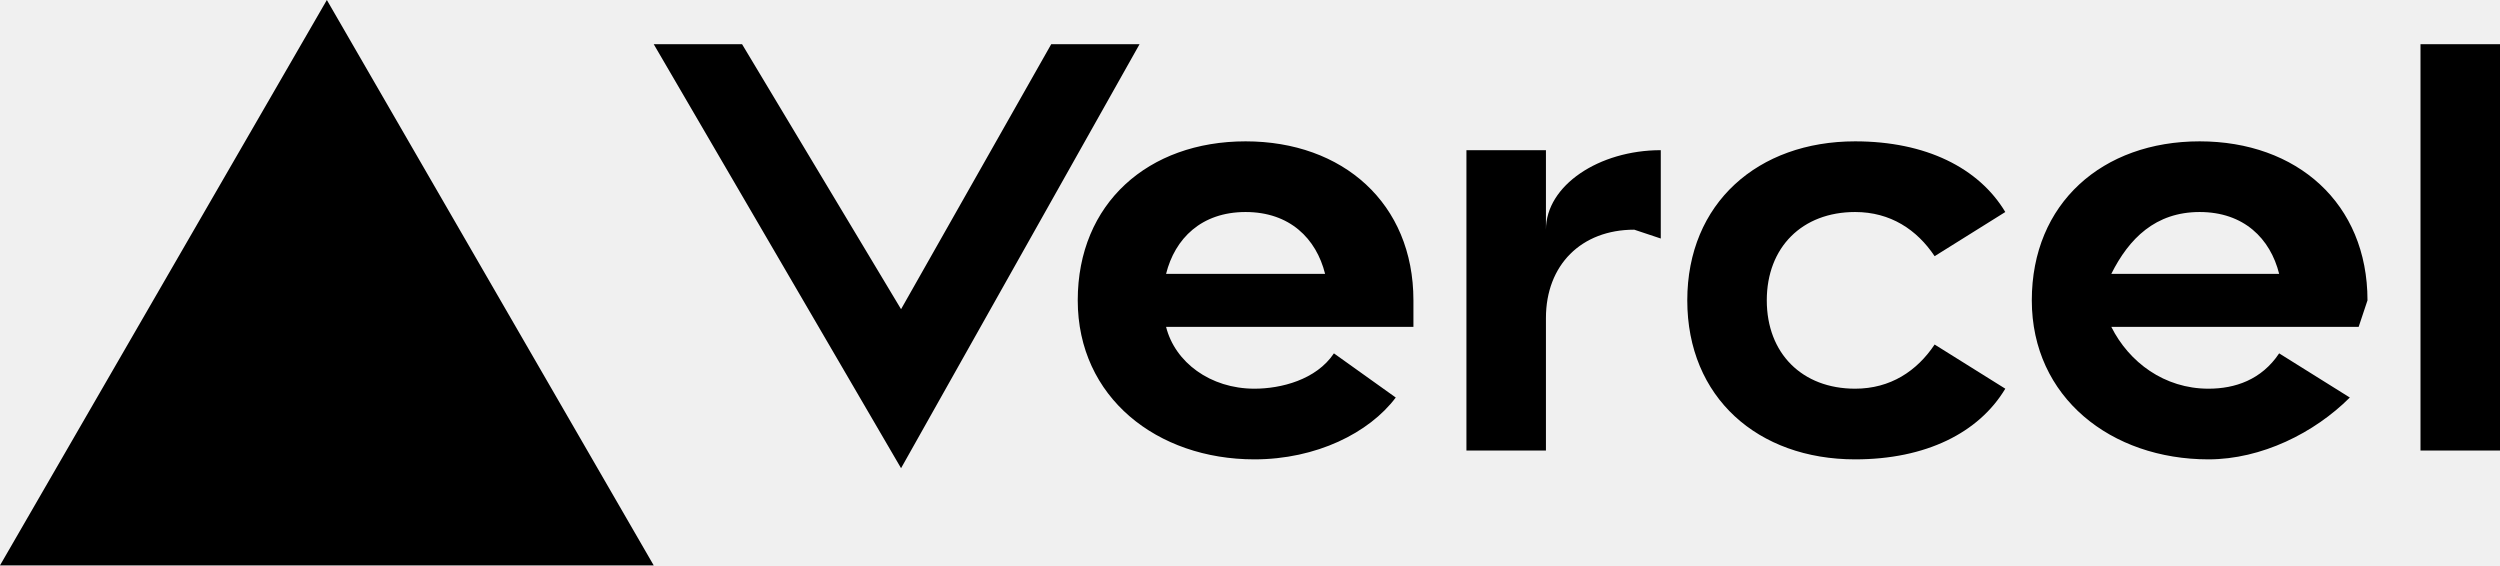
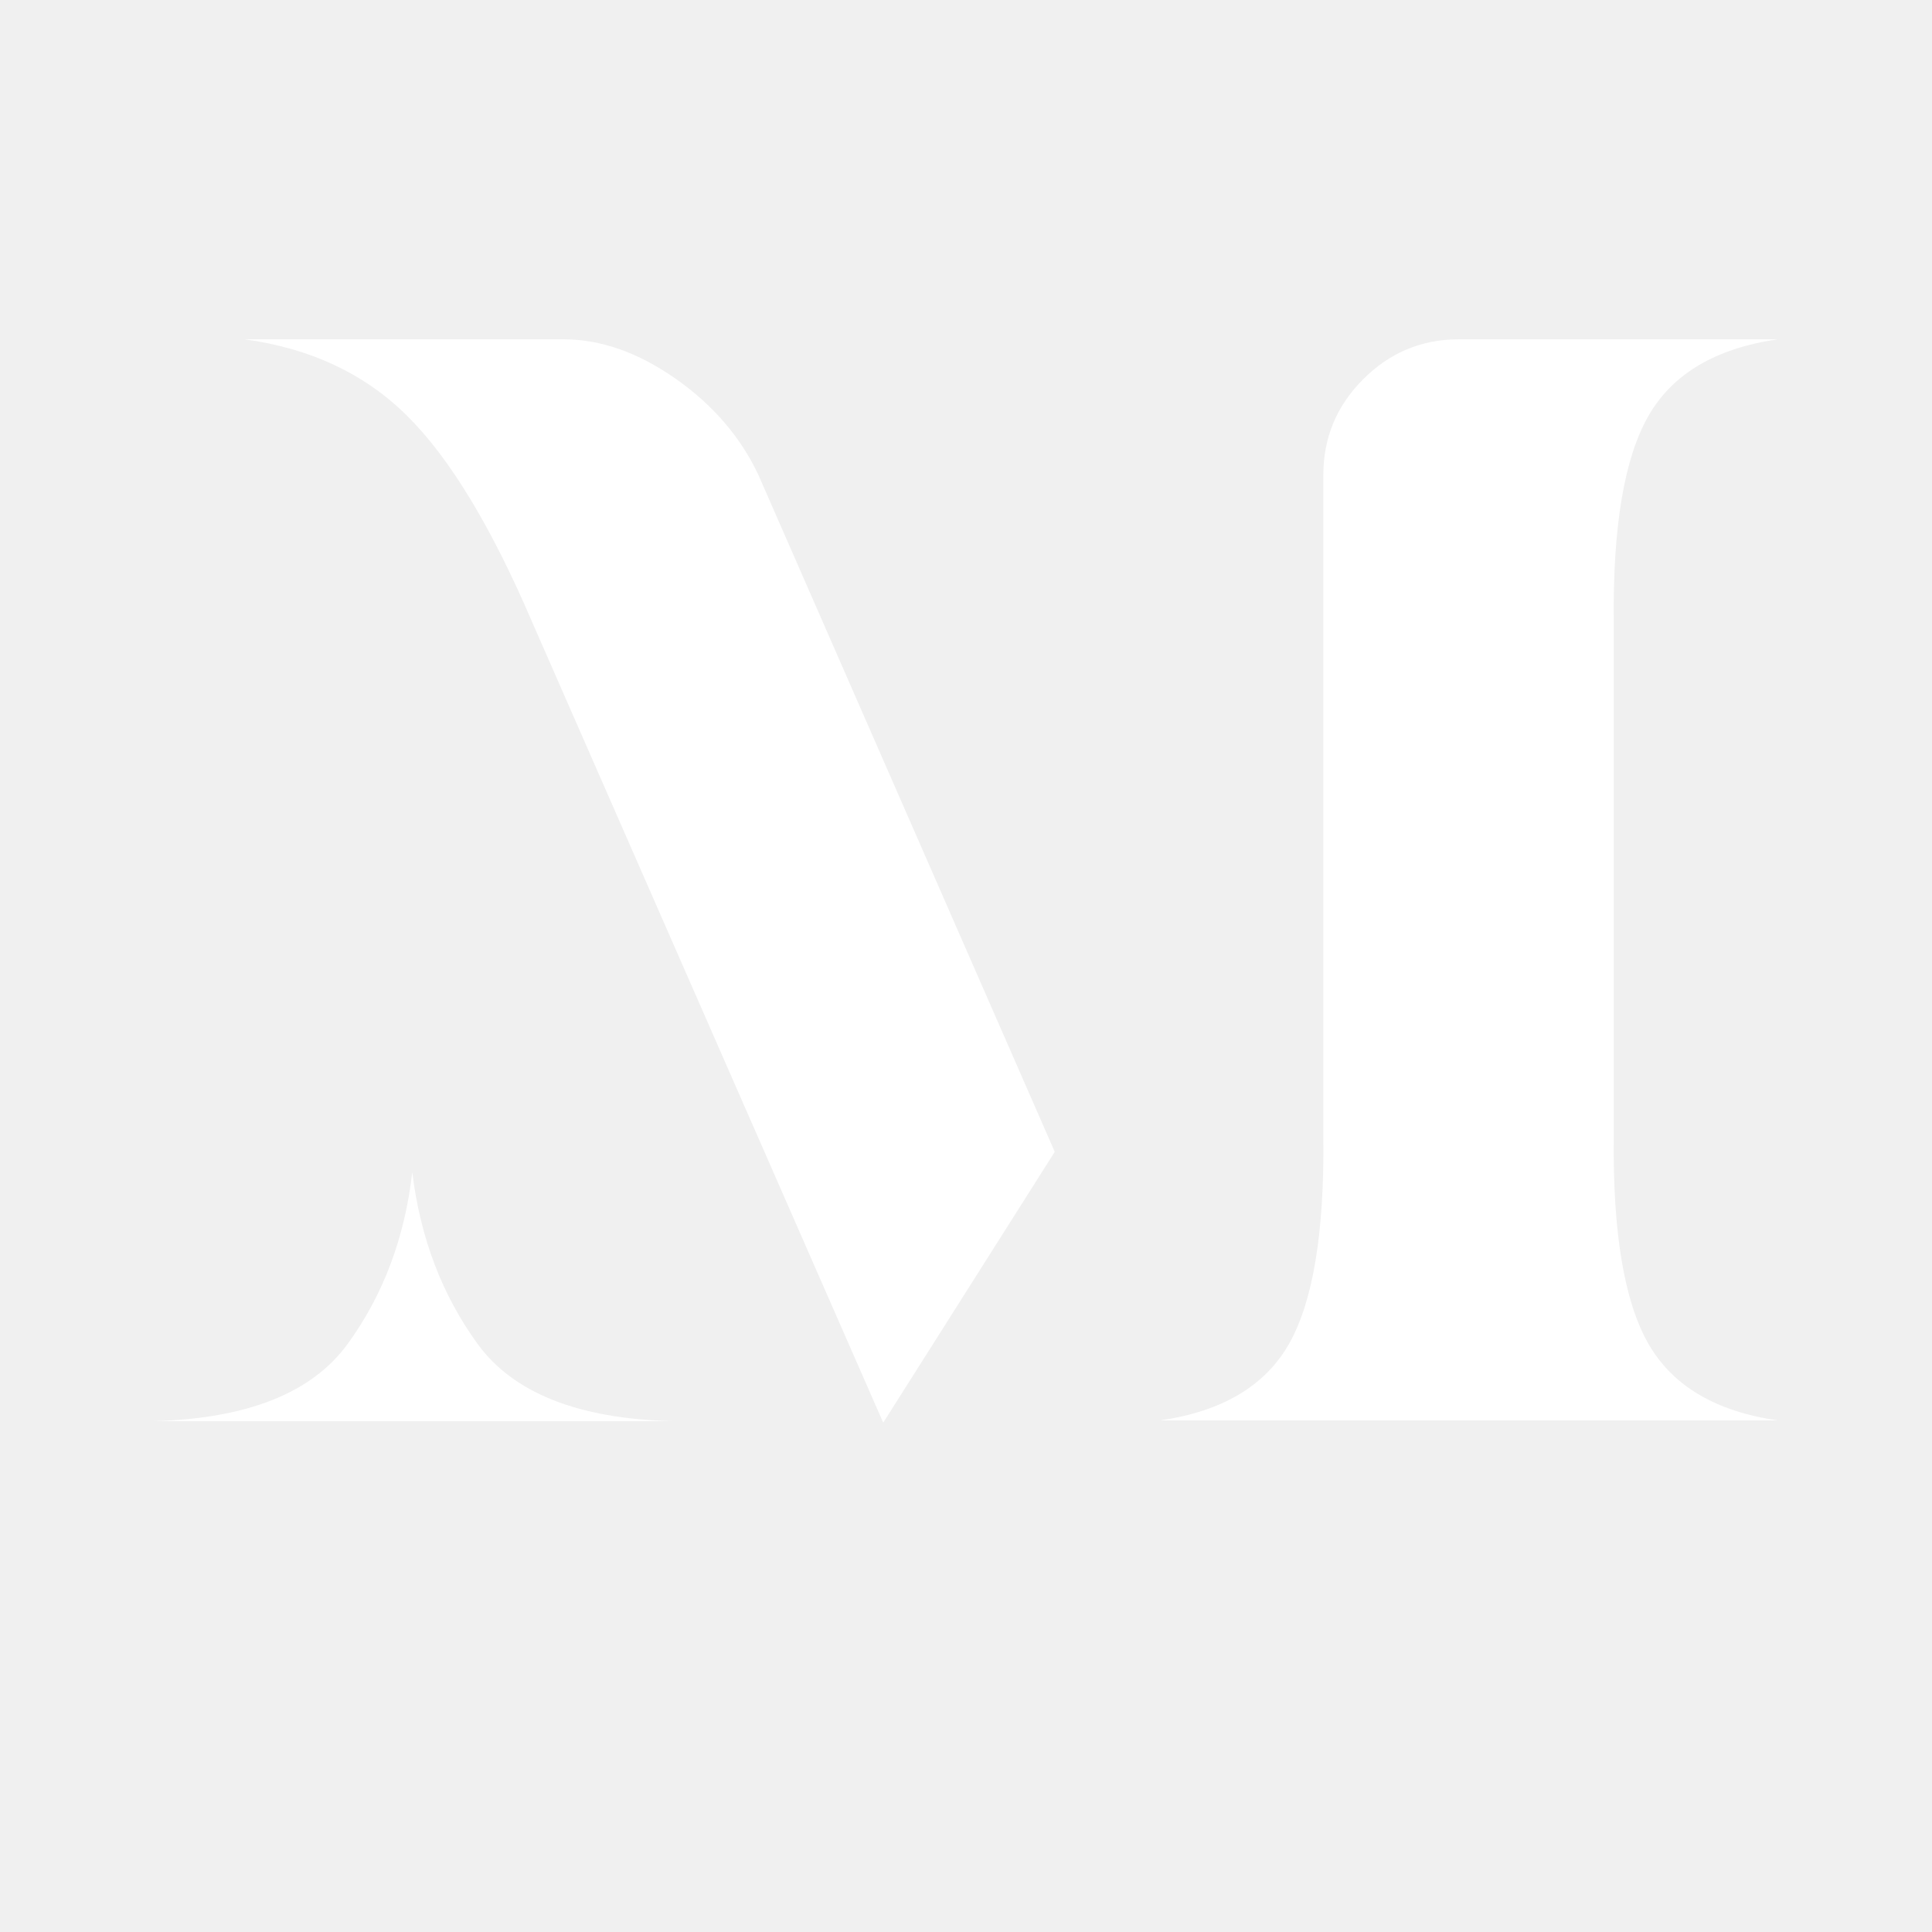
- <svg xmlns="http://www.w3.org/2000/svg" fill="none" viewBox="0 0 283 64">
-   <path fill="black" d="M141 16c-11 0-19 7-19 18s9 18 20 18c7 0 13-3 16-7l-7-5c-2 3-6 4-9 4-5 0-9-3-10-7h28v-3c0-11-8-18-19-18zm-9 15c1-4 4-7 9-7s8 3 9 7h-18zm117-15c-11 0-19 7-19 18s9 18 20 18c6 0 12-3 16-7l-8-5c-2 3-5 4-8 4-5 0-9-3-11-7h28l1-3c0-11-8-18-19-18zm-10 15c2-4 5-7 10-7s8 3 9 7h-19zm-39 3c0 6 4 10 10 10 4 0 7-2 9-5l8 5c-3 5-9 8-17 8-11 0-19-7-19-18s8-18 19-18c8 0 14 3 17 8l-8 5c-2-3-5-5-9-5-6 0-10 4-10 10zm83-29v46h-9V5h9zM37 0l37 64H0L37 0zm92 5-27 48L74 5h10l18 30 17-30h10zm59 12v10l-3-1c-6 0-10 4-10 10v15h-9V17h9v9c0-5 6-9 13-9z" />
+ <svg xmlns="http://www.w3.org/2000/svg" width="1080" height="1080">
+   <path fill="transparent" d="M0 0h1080v1080H0z" />
+   <path d="M-540-540H540V540H-540z" fill="#fff" visibility="hidden" transform="translate(540 540)" />
+   <path transform="matrix(4.54 0 0 4.54 85.78 38.48)" d="M0 166.512h0 0 63.826c-11.549-.309-19.515-3.474-23.9-9.495s-7.071-13.077-8.059-21.167c-.926 8.09-3.582 15.146-7.967 21.167s-12.351 9.186-23.9 9.495zm200-.093h0 0-61.417-14.636c7.658-1.112 12.954-4.261 15.887-9.449s4.338-13.648 4.215-25.382V49.977c0-4.57 1.637-8.492 4.91-11.765s7.195-4.91 11.765-4.91H200c-7.658 1.112-12.969 4.261-15.933 9.449s-4.385 13.617-4.261 25.289v63.548c-.124 11.734 1.297 20.195 4.261 25.382s8.275 8.337 15.933 9.449zm-89.023-33.071h0l-21.121 33.349-43.261-98.657c-5.002-11.672-10.113-20.102-15.331-25.289s-11.904-8.337-20.056-9.449h39.277c4.57 0 9.155 1.606 13.756 4.817s8.013 7.164 10.236 11.857z" fill="#fff" />
</svg>
